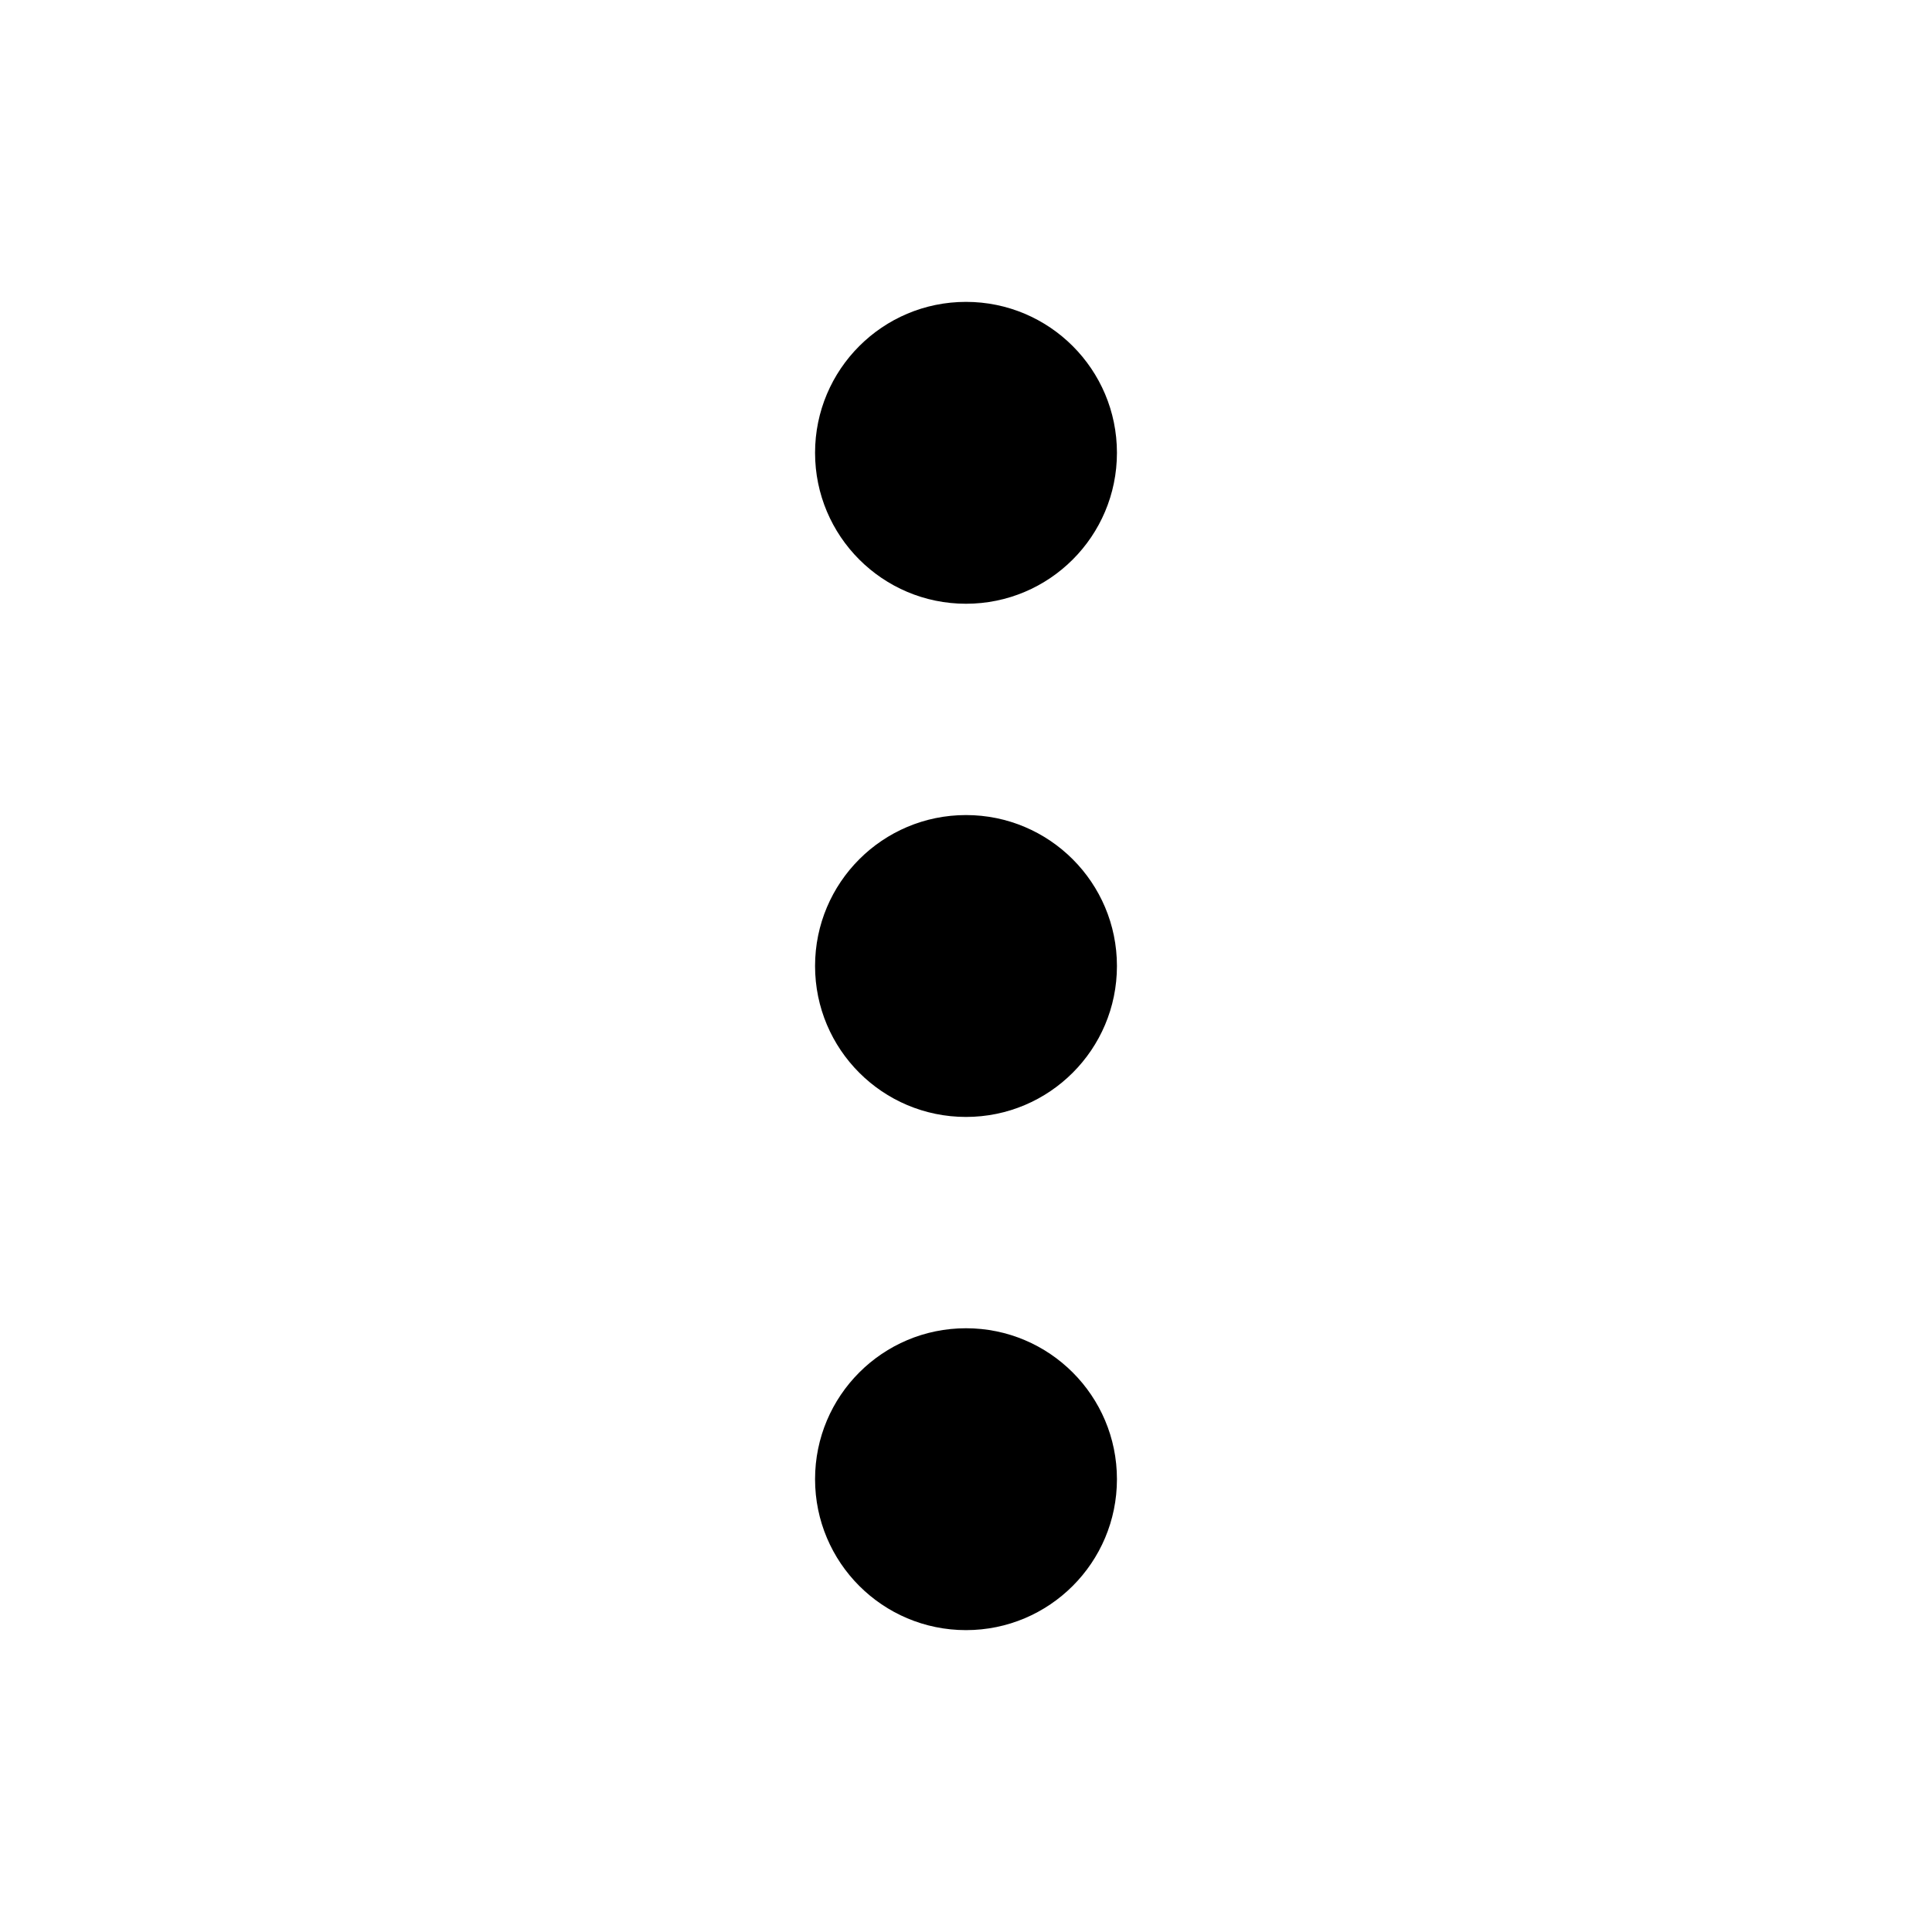
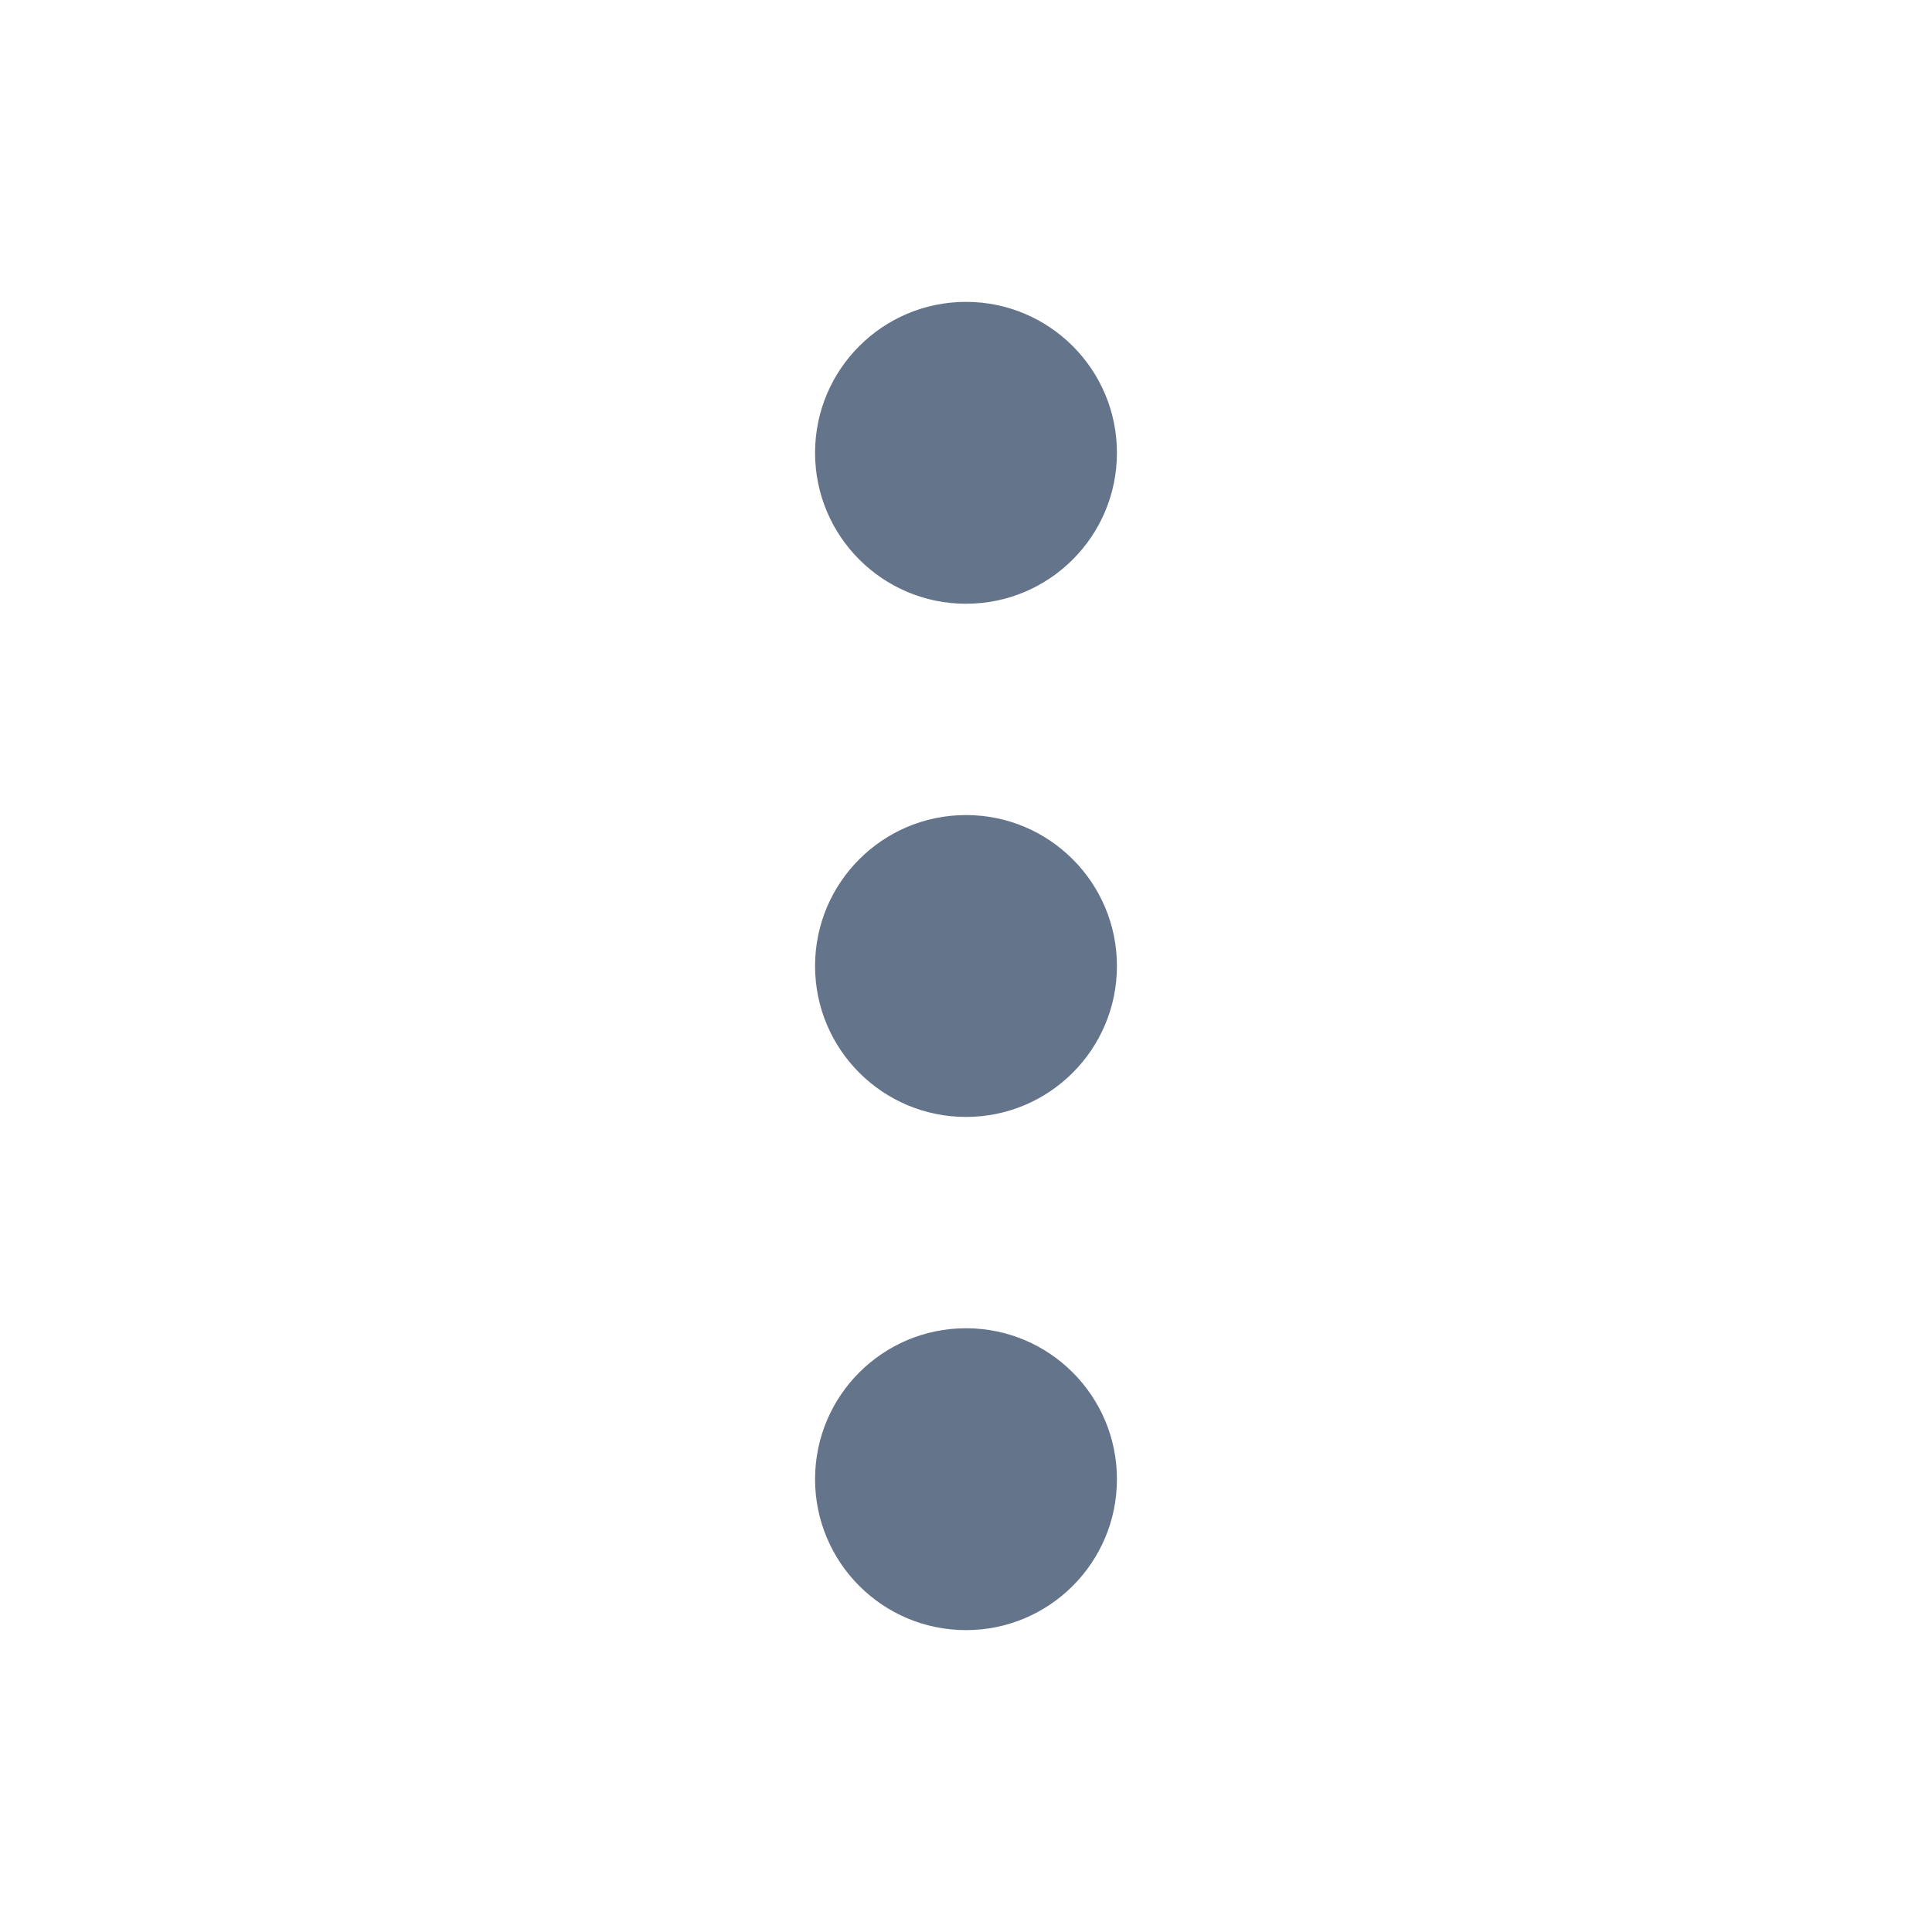
- <svg xmlns="http://www.w3.org/2000/svg" viewBox="0 0 256 256">
+ <svg xmlns="http://www.w3.org/2000/svg" fill="#64748B" viewBox="0 0 256 256">
  <rect width="256" height="256" fill="none" />
  <circle cx="128" cy="128" r="20" />
  <circle cx="128" cy="60" r="20" />
  <circle cx="128" cy="196" r="20" />
</svg>
